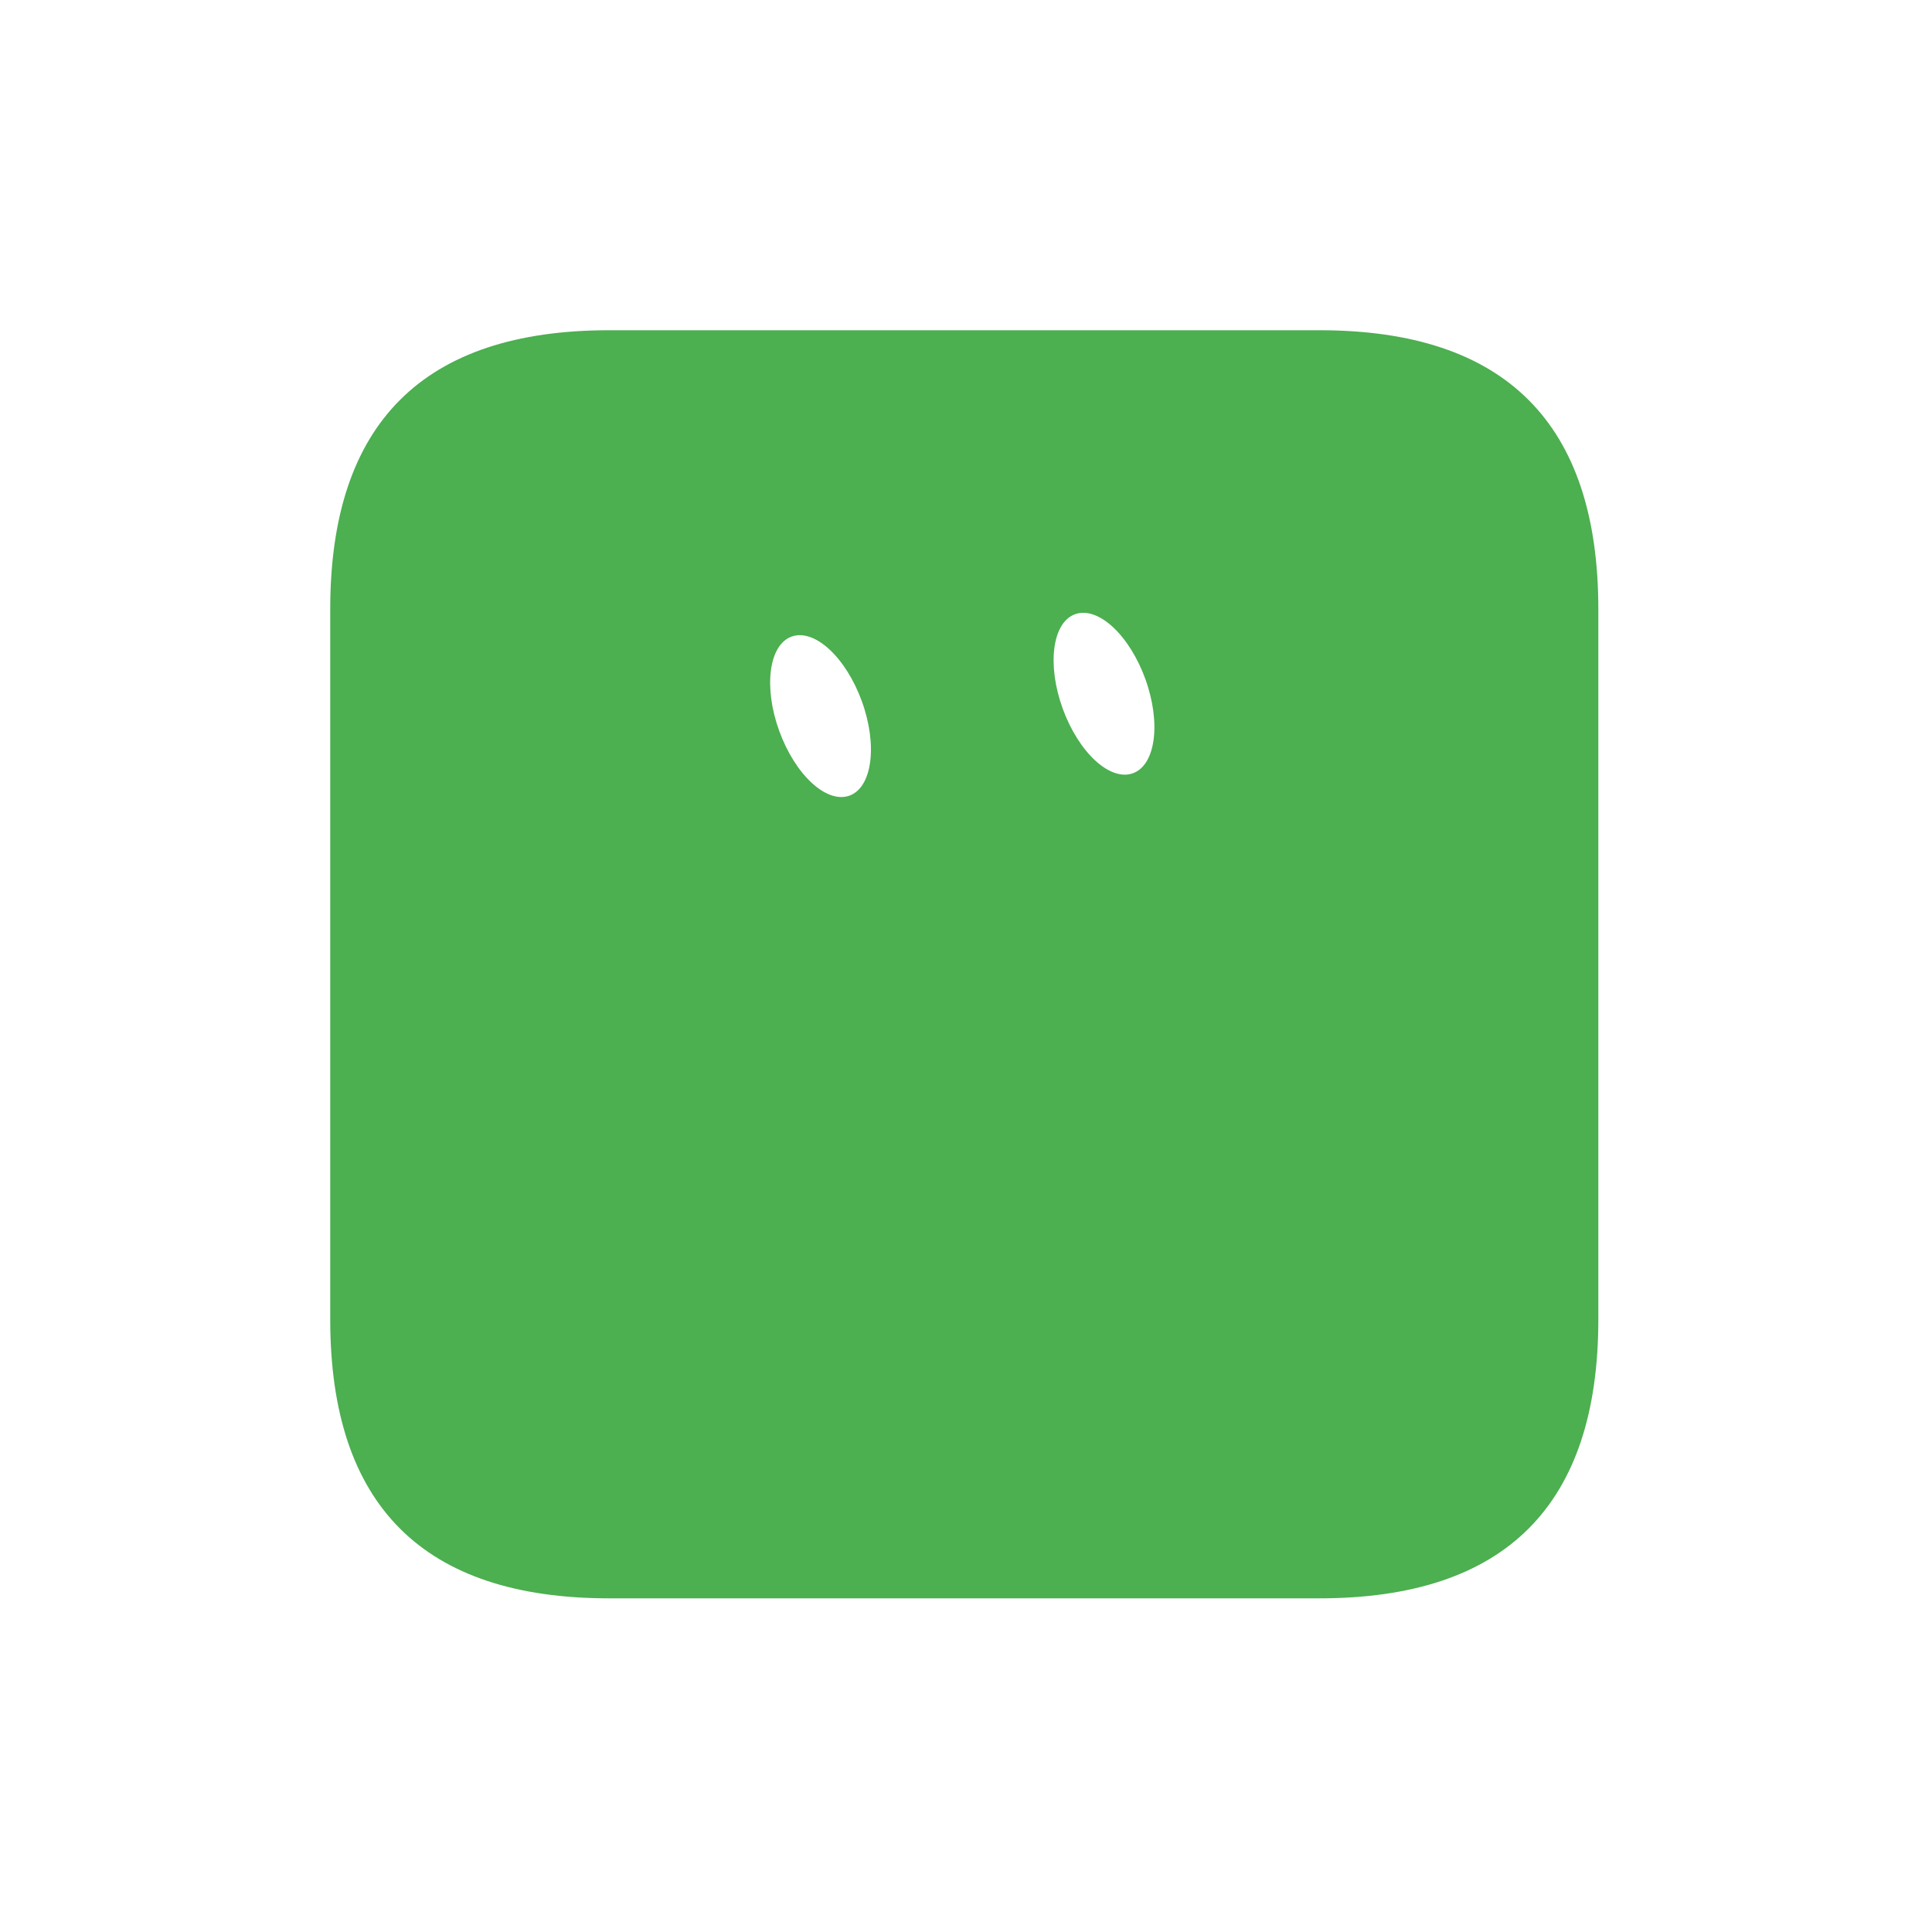
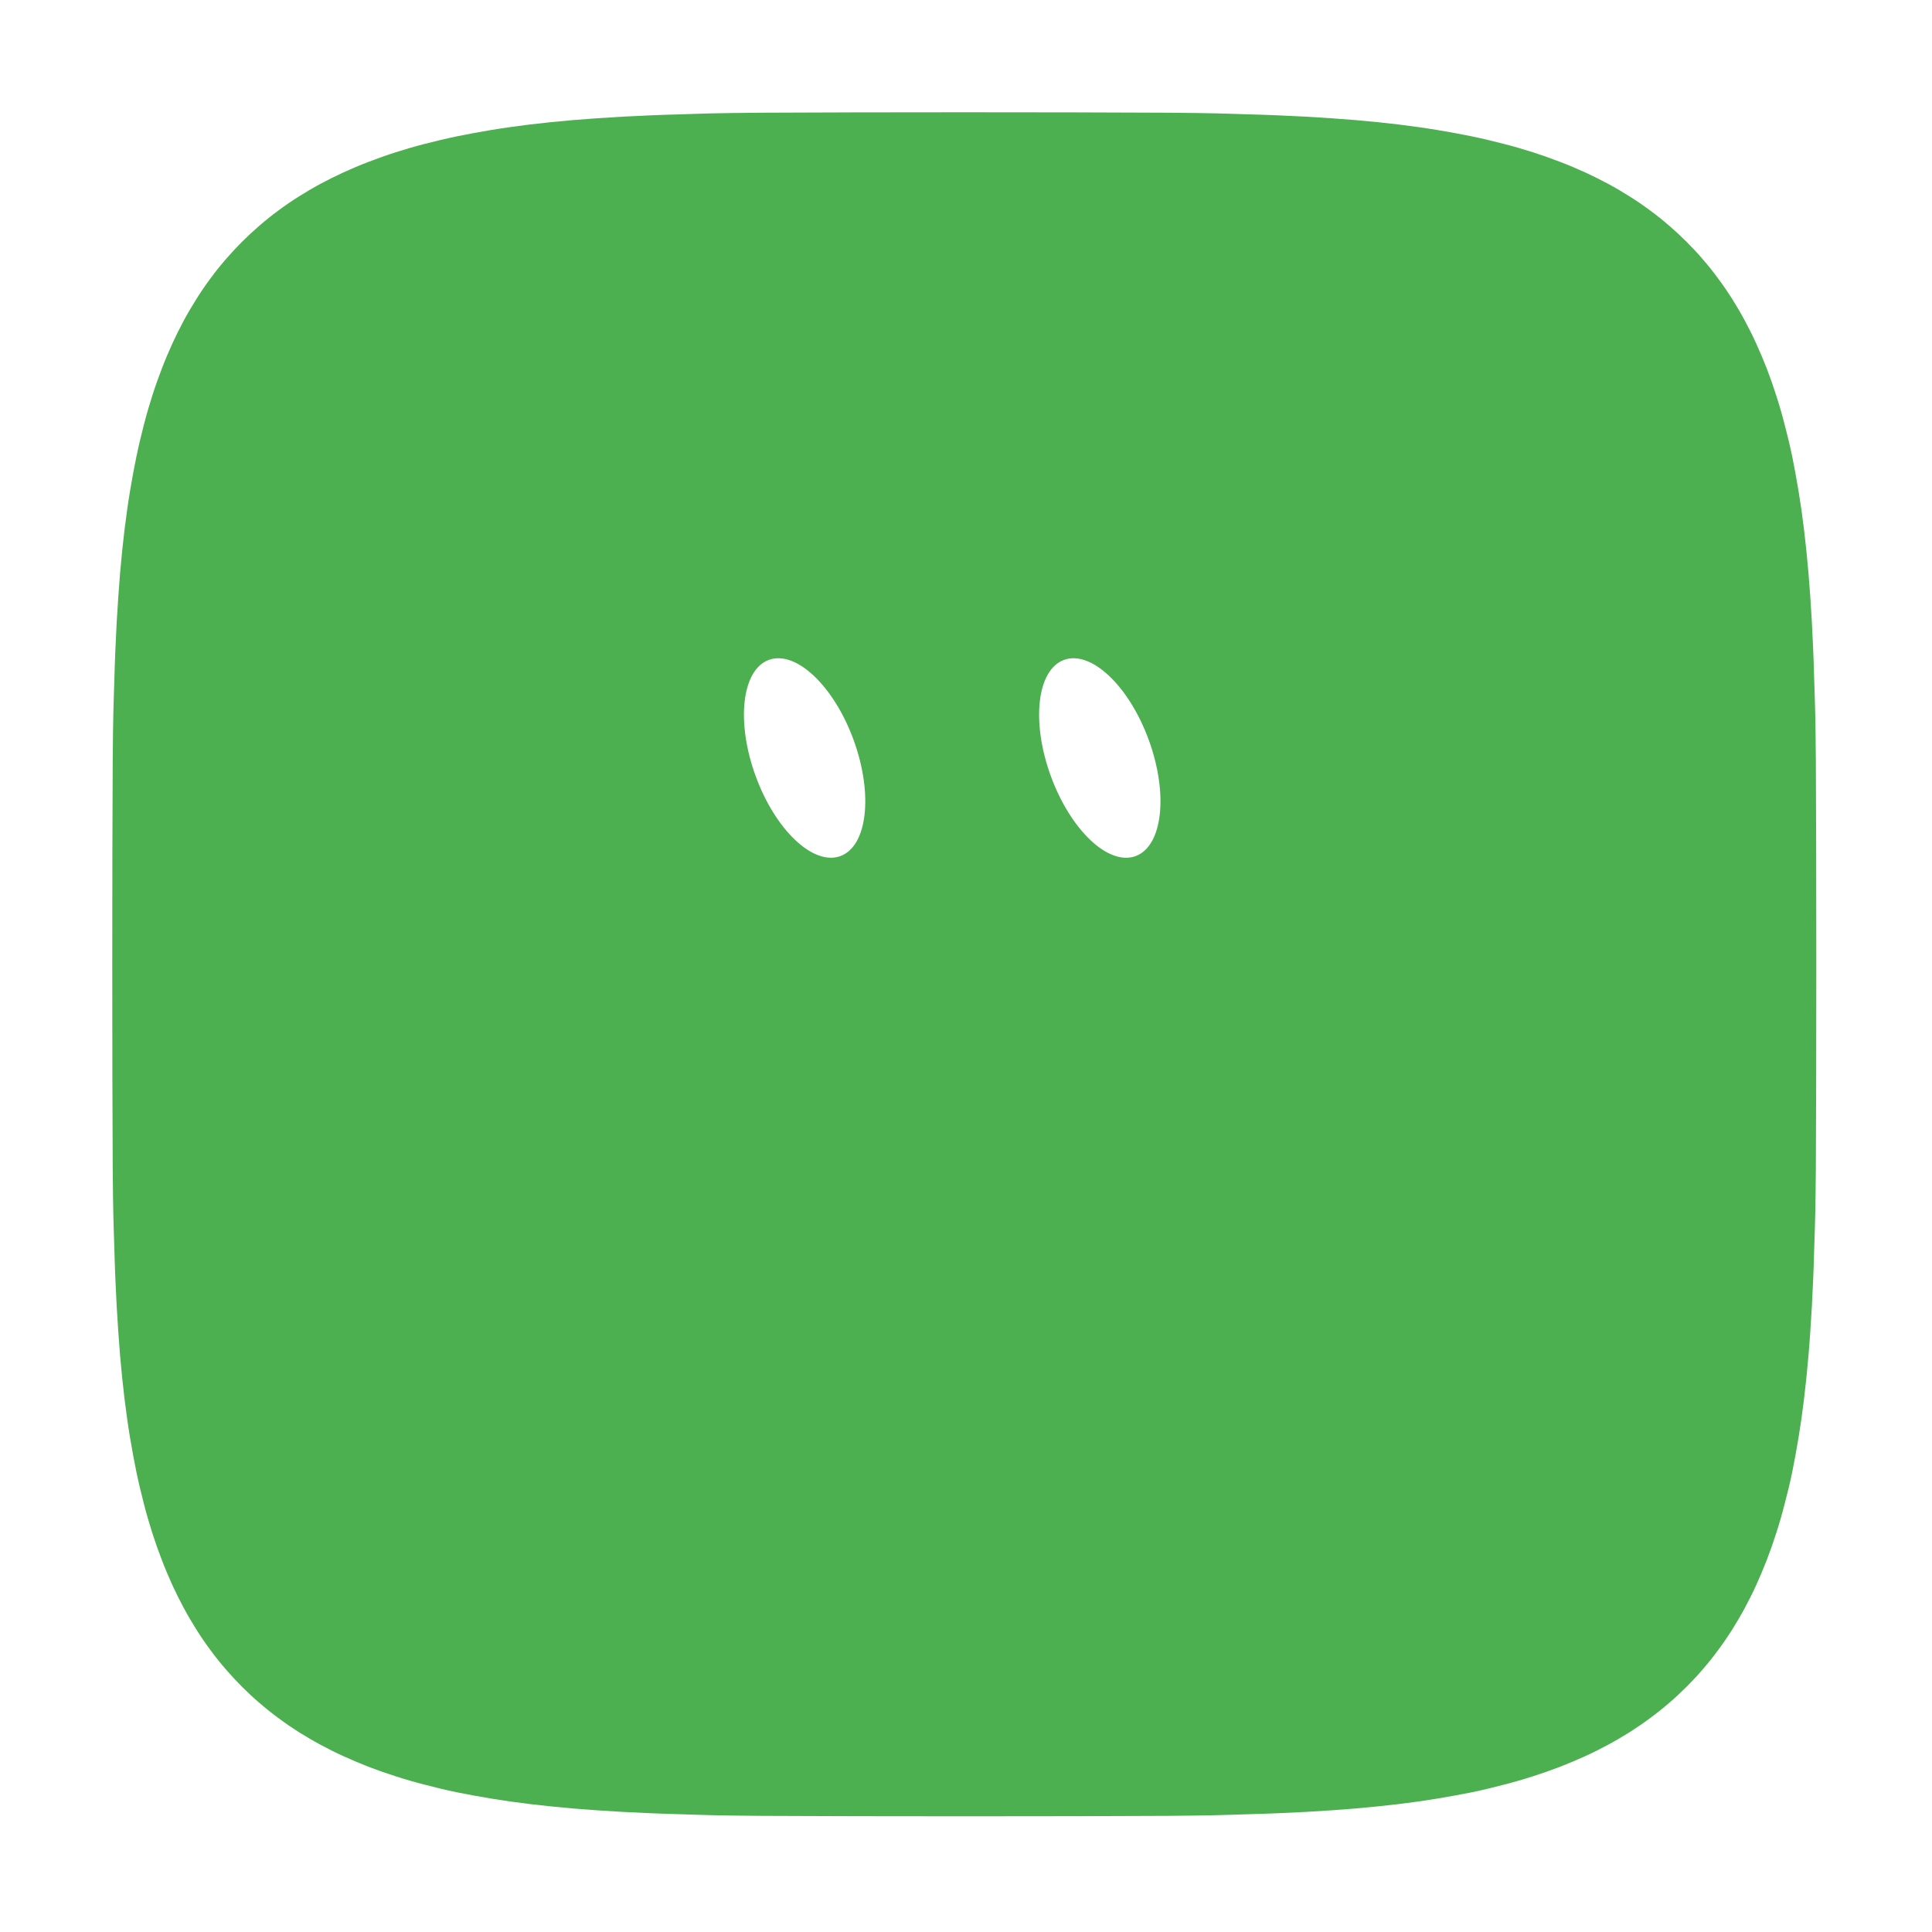
<svg xmlns="http://www.w3.org/2000/svg" width="229" height="229" viewBox="-15 -15 259 259">
-   <g class="grok-bot-mark" data-product-id="squircle" data-picker-shape="rounded-square">
-     <path class="grok-bot-mark__compound" fill="#4CAF50" fill-rule="evenodd" d="M 66.671,29.27 L 161.87,29.27 Q 199.27,29.27 199.27,66.671 L 199.27,161.87 Q 199.27,199.27 161.87,199.27 L 66.671,199.27 Q 29.27,199.27 29.27,161.87 L 29.27,66.671 Q 29.27,29.27 66.671,29.27 Z M 91.12,70.34 A 5.88,11.34 -20 0,1 100.53,78.99 A 5.88,11.34 -20 0,1 98.88,91.66 A 5.88,11.34 -20 0,1 89.47,83.01 A 5.88,11.34 -20 0,1 91.12,70.34 Z M 129.12,67.34 A 5.88,11.34 -20 0,1 138.53,75.99 A 5.88,11.34 -20 0,1 136.88,88.66 A 5.88,11.34 -20 0,1 127.47,80.01 A 5.88,11.34 -20 0,1 129.12,67.34 Z" />
+   <g class="grok-bot-mark" data-official-id="squircle" data-picker-shape="rounded-square">
+     <path class="grok-bot-mark__compound" fill="#4CAF50" fill-rule="evenodd" d="M228.49 114.27C228.49 123.33 228.47 135.16 228.43 141.46C228.38 147.76 228.32 148.96 228.22 152.06C228.14 155.17 228.03 157.62 227.9 160.07C227.76 162.51 227.62 164.66 227.44 166.73C227.26 168.8 227.07 170.68 226.85 172.5C226.63 174.33 226.39 176.01 226.12 177.65C225.85 179.28 225.57 180.82 225.27 182.31C224.96 183.8 224.62 185.2 224.26 186.56C223.91 187.93 223.54 189.23 223.13 190.49C222.73 191.74 222.31 192.94 221.86 194.11C221.41 195.27 220.93 196.39 220.44 197.48C219.95 198.56 219.43 199.59 218.88 200.61C218.34 201.61 217.76 202.58 217.18 203.52C216.58 204.46 215.96 205.36 215.31 206.23C214.67 207.11 213.99 207.95 213.29 208.76C212.6 209.57 211.87 210.35 211.11 211.11C210.35 211.87 209.57 212.6 208.76 213.29C207.95 213.99 207.11 214.67 206.23 215.31C205.36 215.96 204.46 216.58 203.52 217.18C202.58 217.76 201.61 218.34 200.61 218.88C199.59 219.43 198.56 219.95 197.48 220.44C196.39 220.93 195.27 221.41 194.11 221.86C192.94 222.31 191.74 222.73 190.49 223.13C189.23 223.54 187.93 223.91 186.56 224.26C185.2 224.62 183.8 224.96 182.31 225.27C180.82 225.57 179.28 225.85 177.65 226.12C176.01 226.39 174.33 226.63 172.5 226.85C170.68 227.07 168.8 227.26 166.73 227.44C164.66 227.62 162.51 227.76 160.07 227.9C157.62 228.03 155.17 228.14 152.06 228.22C148.96 228.32 147.76 228.38 141.46 228.43C135.16 228.47 123.33 228.49 114.27 228.49C105.21 228.49 93.39 228.47 87.08 228.43C80.78 228.38 79.58 228.32 76.48 228.22C73.38 228.14 70.92 228.03 68.48 227.9C66.03 227.76 63.9 227.62 61.81 227.44C59.74 227.26 57.87 227.07 56.04 226.85C54.21 226.63 52.53 226.39 50.89 226.12C49.26 225.85 47.72 225.57 46.24 225.27C44.75 224.96 43.34 224.62 41.98 224.26C40.61 223.91 39.31 223.54 38.06 223.13C36.8 222.73 35.6 222.31 34.43 221.86C33.27 221.41 32.15 220.93 31.07 220.44C29.98 219.95 28.95 219.43 27.93 218.88C26.93 218.34 25.96 217.76 25.02 217.18C24.08 216.58 23.18 215.96 22.31 215.31C21.43 214.67 20.59 213.99 19.78 213.29C18.97 212.6 18.19 211.87 17.43 211.11C16.67 210.35 15.95 209.57 15.25 208.76C14.55 207.95 13.87 207.11 13.23 206.23C12.58 205.36 11.96 204.46 11.37 203.52C10.78 202.58 10.2 201.61 9.66 200.61C9.11 199.59 8.6 198.56 8.1 197.48C7.61 196.39 7.13 195.27 6.69 194.11C6.24 192.94 5.81 191.74 5.41 190.49C5.01 189.23 4.63 187.93 4.28 186.56C3.93 185.2 3.59 183.8 3.28 182.31C2.98 180.82 2.69 179.28 2.42 177.65C2.15 176.01 1.92 174.33 1.69 172.5C1.47 170.68 1.28 168.8 1.1 166.73C0.93 164.66 0.78 162.51 0.64 160.07C0.51 157.62 0.4 155.17 0.32 152.06C0.22 148.96 0.16 147.76 0.11 141.46C0.07 135.16 0.05 123.33 0.05 114.27C0.05 105.21 0.07 93.39 0.11 87.08C0.16 80.78 0.22 79.58 0.32 76.48C0.4 73.38 0.51 70.92 0.64 68.48C0.78 66.03 0.93 63.9 1.1 61.81C1.28 59.74 1.47 57.87 1.69 56.04C1.92 54.21 2.15 52.53 2.42 50.89C2.69 49.26 2.98 47.72 3.28 46.24C3.59 44.75 3.93 43.34 4.28 41.98C4.63 40.61 5.01 39.31 5.41 38.06C5.81 36.8 6.24 35.6 6.69 34.43C7.13 33.27 7.61 32.15 8.1 31.07C8.6 29.98 9.11 28.95 9.66 27.93C10.2 26.93 10.78 25.96 11.37 25.02C11.96 24.08 12.58 23.18 13.23 22.31C13.87 21.43 14.55 20.59 15.25 19.78C15.95 18.97 16.67 18.19 17.43 17.43C18.19 16.67 18.97 15.95 19.78 15.25C20.59 14.55 21.43 13.87 22.31 13.23C23.18 12.58 24.08 11.96 25.02 11.37C25.96 10.78 26.93 10.2 27.93 9.66C28.95 9.11 29.98 8.6 31.07 8.1C32.15 7.61 33.27 7.13 34.43 6.69C35.6 6.24 36.8 5.81 38.06 5.41C39.31 5.01 40.61 4.63 41.98 4.28C43.34 3.93 44.75 3.59 46.24 3.28C47.72 2.98 49.26 2.69 50.89 2.42C52.53 2.15 54.21 1.92 56.04 1.69C57.87 1.47 59.74 1.28 61.81 1.1C63.9 0.93 66.03 0.78 68.48 0.64C70.92 0.51 73.38 0.4 76.48 0.32C79.58 0.22 80.78 0.16 87.08 0.11C93.39 0.07 105.21 0.05 114.27 0.05C123.33 0.05 135.16 0.07 141.46 0.11C147.76 0.16 148.96 0.22 152.06 0.32C155.17 0.4 157.62 0.51 160.07 0.64C162.51 0.78 164.66 0.93 166.73 1.1C168.8 1.28 170.68 1.47 172.5 1.69C174.33 1.92 176.01 2.15 177.65 2.42C179.28 2.69 180.82 2.98 182.31 3.28C183.8 3.59 185.2 3.93 186.56 4.28C187.93 4.63 189.23 5.01 190.49 5.41C191.74 5.81 192.94 6.24 194.11 6.69C195.27 7.13 196.39 7.61 197.48 8.1C198.56 8.6 199.59 9.11 200.61 9.66C201.61 10.2 202.58 10.78 203.52 11.37C204.46 11.96 205.36 12.58 206.23 13.23C207.11 13.87 207.95 14.55 208.76 15.25C209.57 15.95 210.35 16.67 211.11 17.43C211.87 18.19 212.6 18.97 213.29 19.78C213.99 20.59 214.67 21.43 215.31 22.31C215.96 23.18 216.58 24.08 217.18 25.02C217.76 25.96 218.34 26.93 218.88 27.93C219.43 28.95 219.95 29.98 220.44 31.07C220.93 32.15 221.41 33.27 221.86 34.43C222.31 35.6 222.73 36.8 223.13 38.06C223.54 39.31 223.91 40.61 224.26 41.98C224.62 43.34 224.96 44.75 225.27 46.24C225.57 47.72 225.85 49.26 226.12 50.89C226.39 52.53 226.63 54.21 226.85 56.04C227.07 57.87 227.26 59.74 227.44 61.81C227.62 63.9 227.76 66.03 227.9 68.48C228.03 70.92 228.14 73.38 228.22 76.48C228.32 79.58 228.38 80.78 228.43 87.08C228.47 93.39 228.49 105.21 228.49 114.27Z M 88.08,73.46 A 7.00,14.00 -20 0,1 99.44,84.22 A 7.00,14.00 -20 0,1 97.65,99.77 A 7.00,14.00 -20 0,1 86.29,89.01 A 7.00,14.00 -20 0,1 88.08,73.46 Z M 127.65,73.46 A 7.00,14.00 -20 0,1 139.01,84.22 A 7.00,14.00 -20 0,1 137.23,99.77 A 7.00,14.00 -20 0,1 125.86,89.01 A 7.00,14.00 -20 0,1 127.65,73.46 Z" />
  </g>
</svg>
